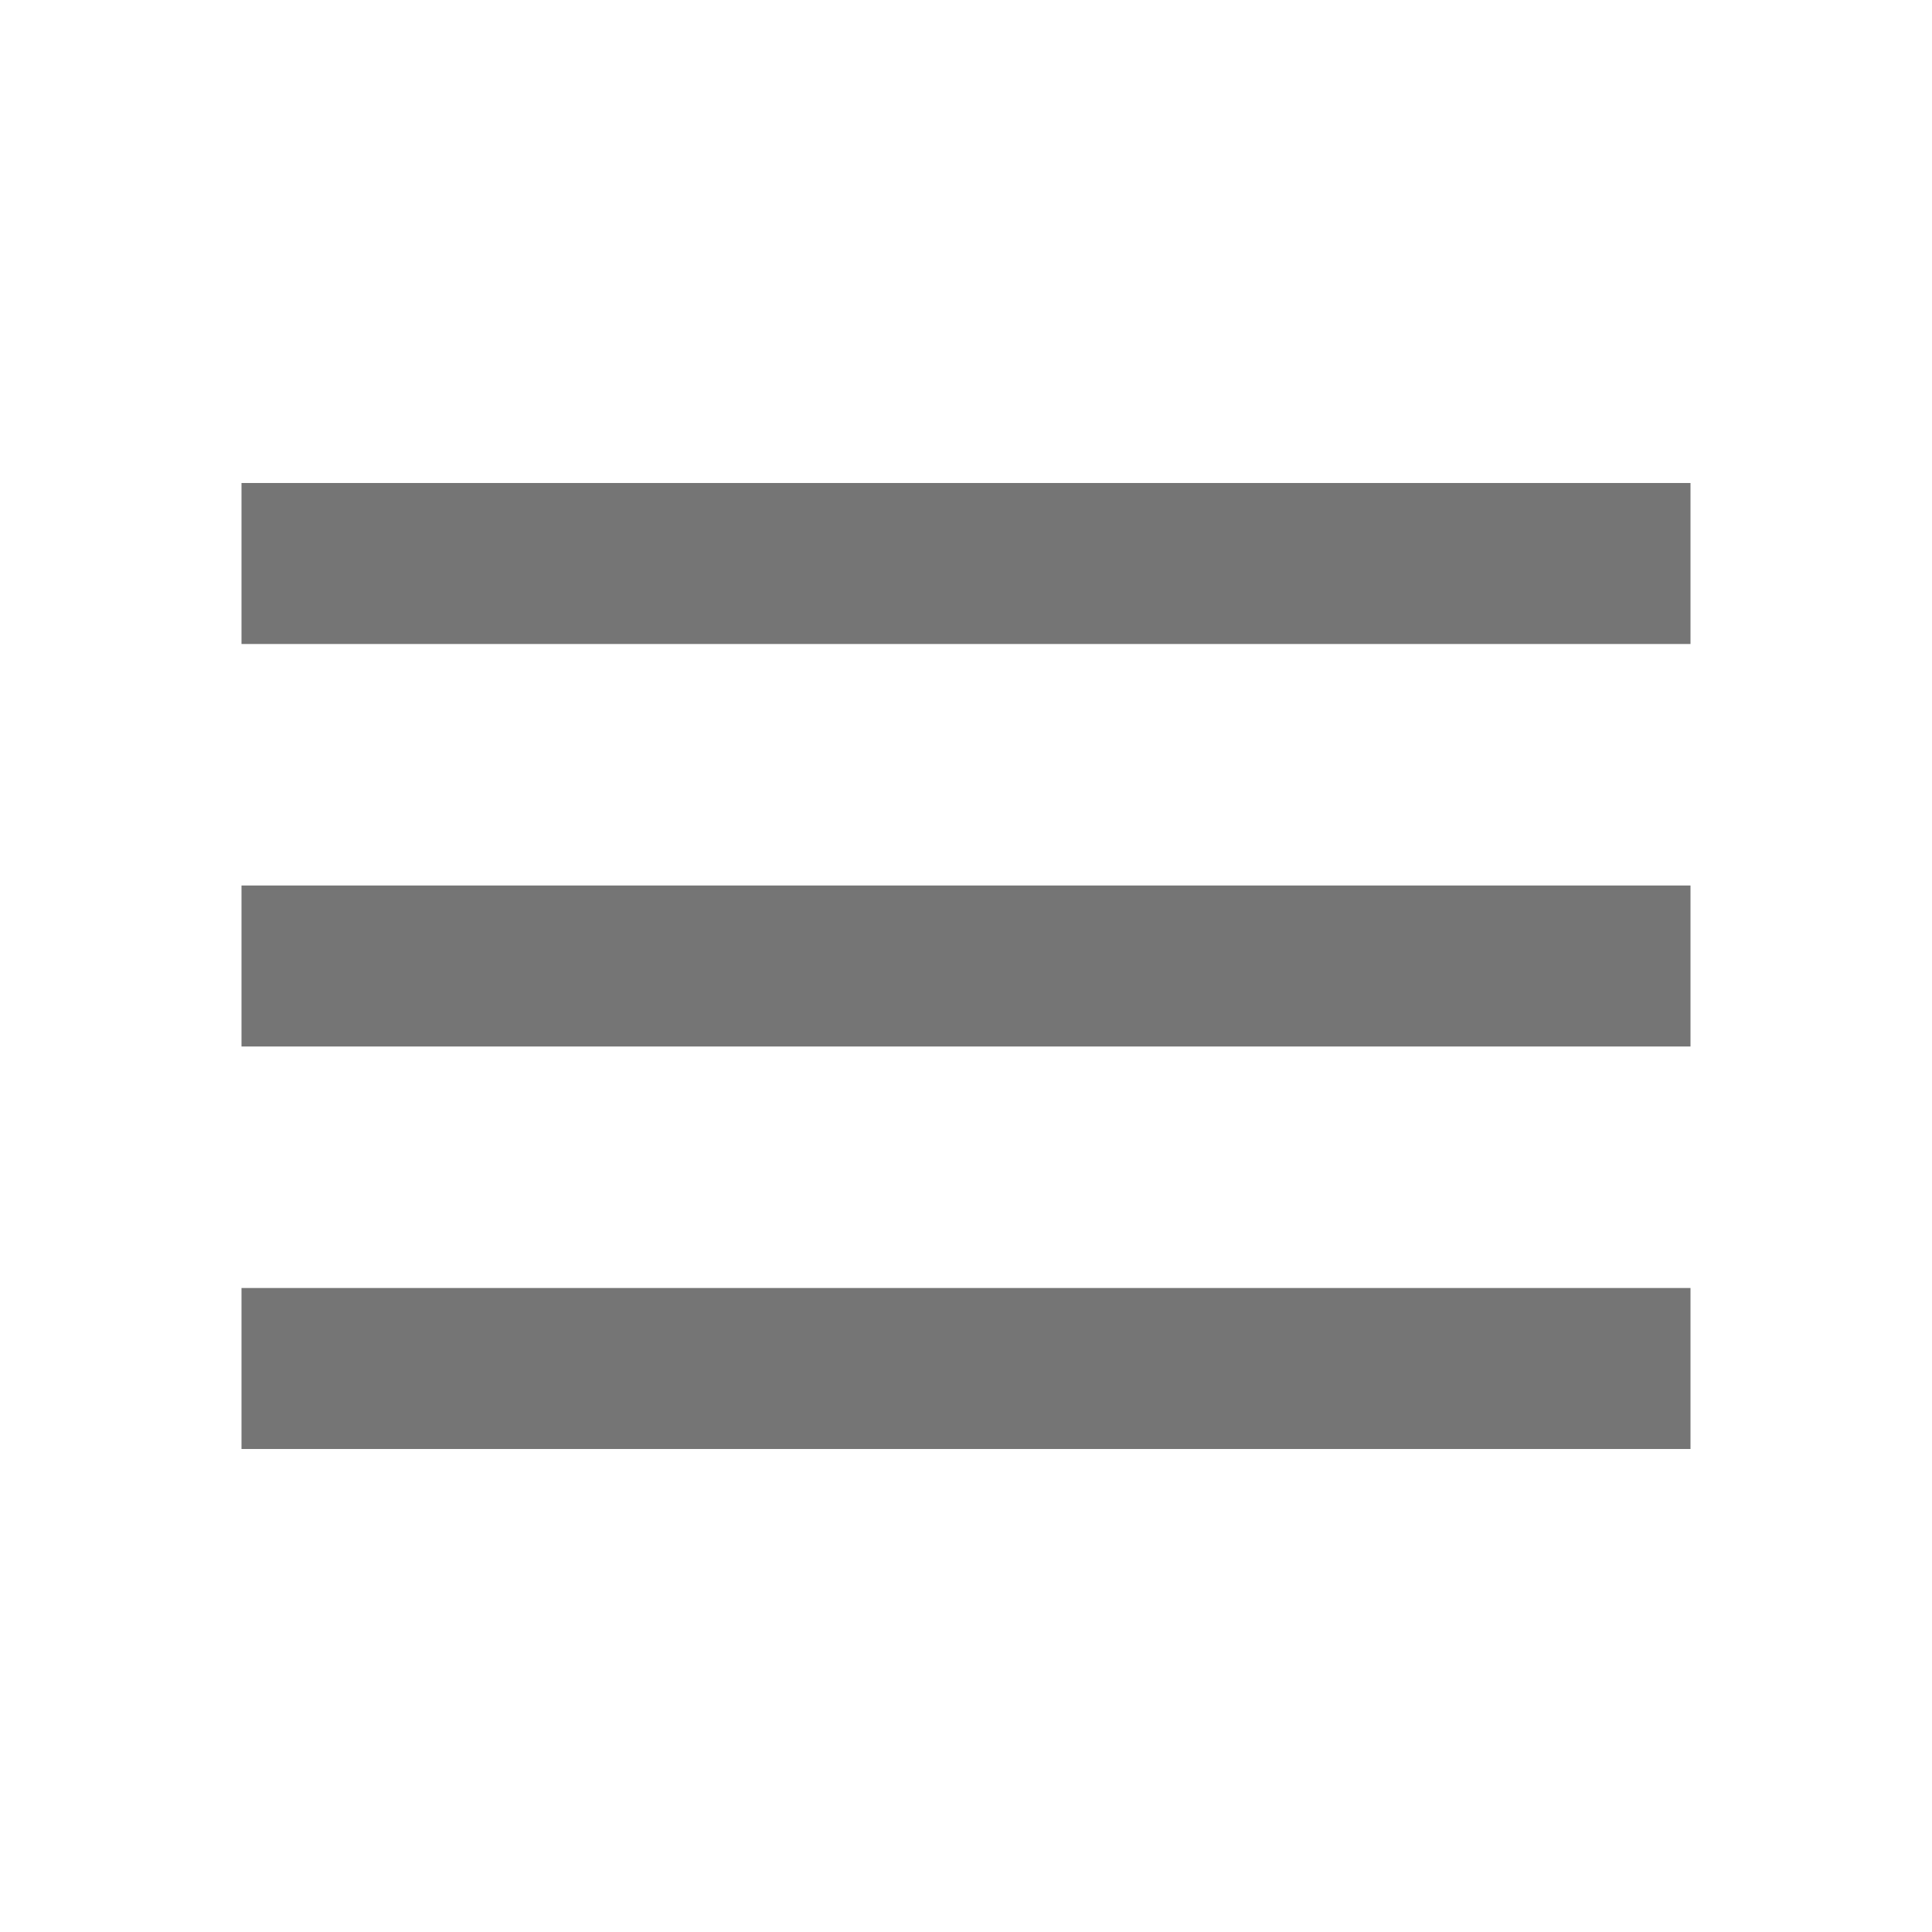
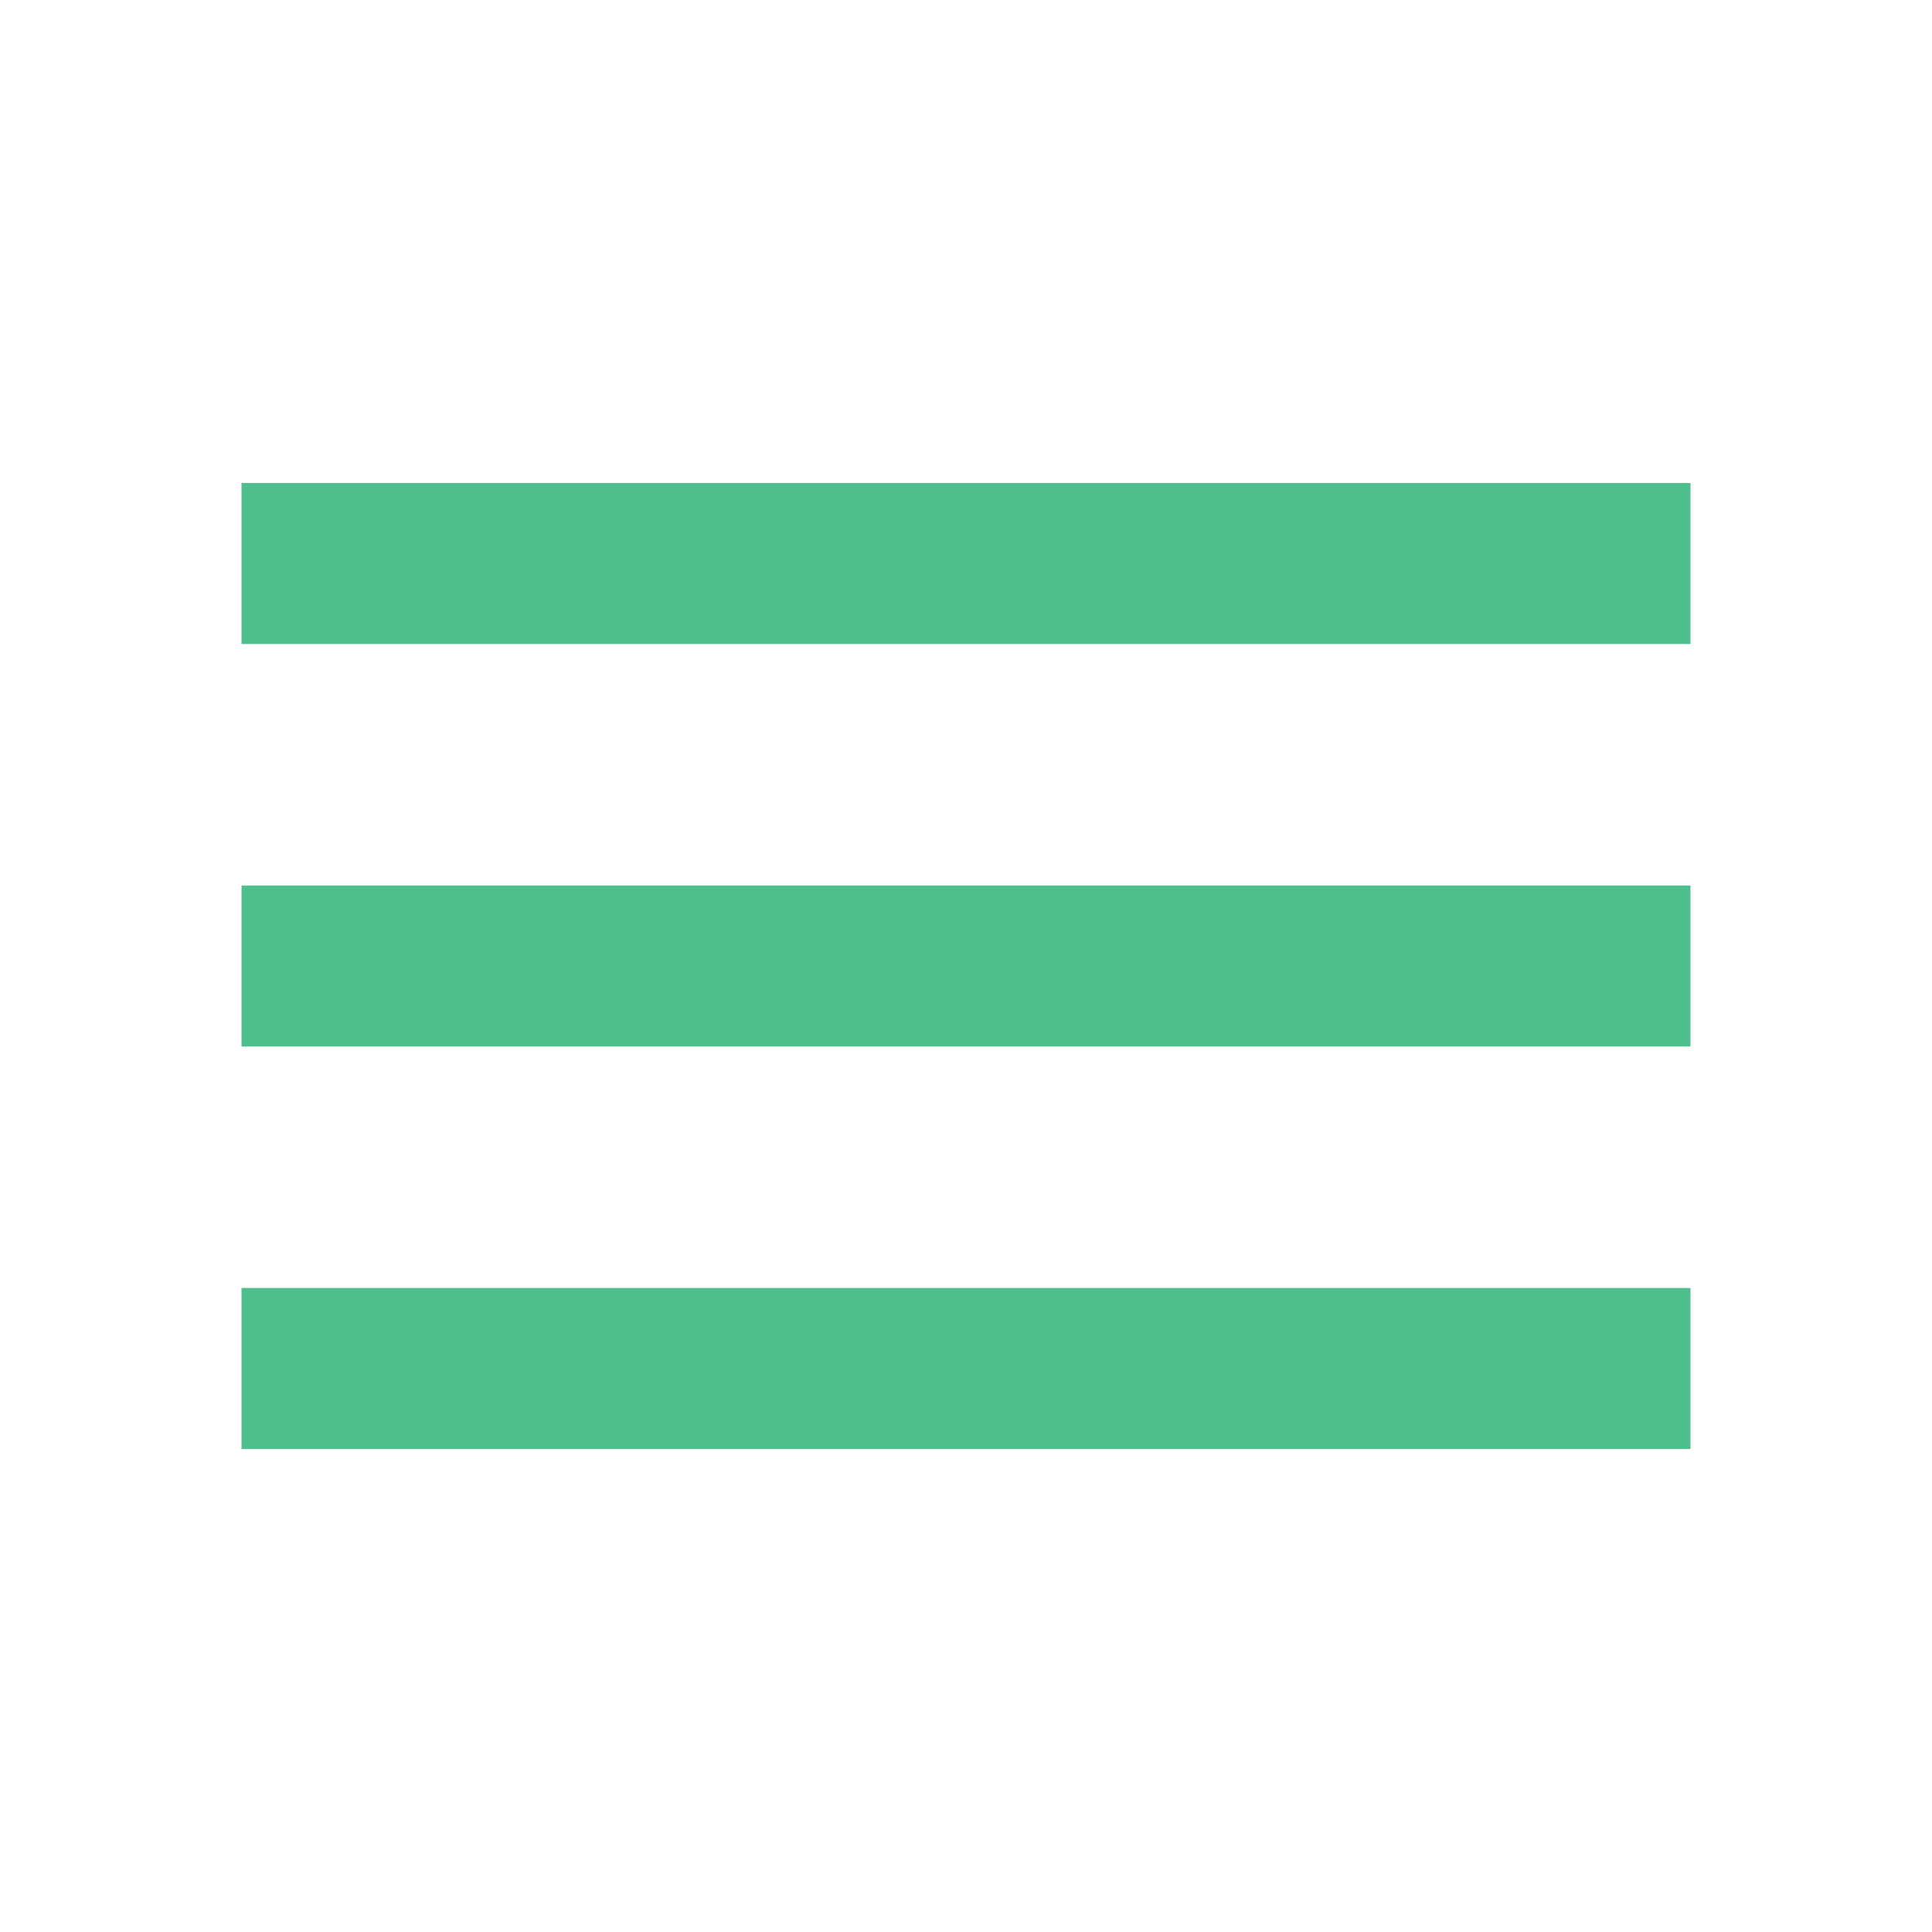
<svg xmlns="http://www.w3.org/2000/svg" version="1.1" width="48" height="48" viewBox="0 0 48 48">
-   <rect x="6" y="12" width="36" height="4" fill="#757575" />
-   <rect x="6" y="22" width="36" height="4" fill="#757575" />
-   <rect x="6" y="32" width="36" height="4" fill="#757575" />
+   <rect x="6" y="12" width="36" height="4" fill="#4fc08d" />
+   <rect x="6" y="22" width="36" height="4" fill="#4fc08d" />
+   <rect x="6" y="32" width="36" height="4" fill="#4fc08d" />
</svg>
